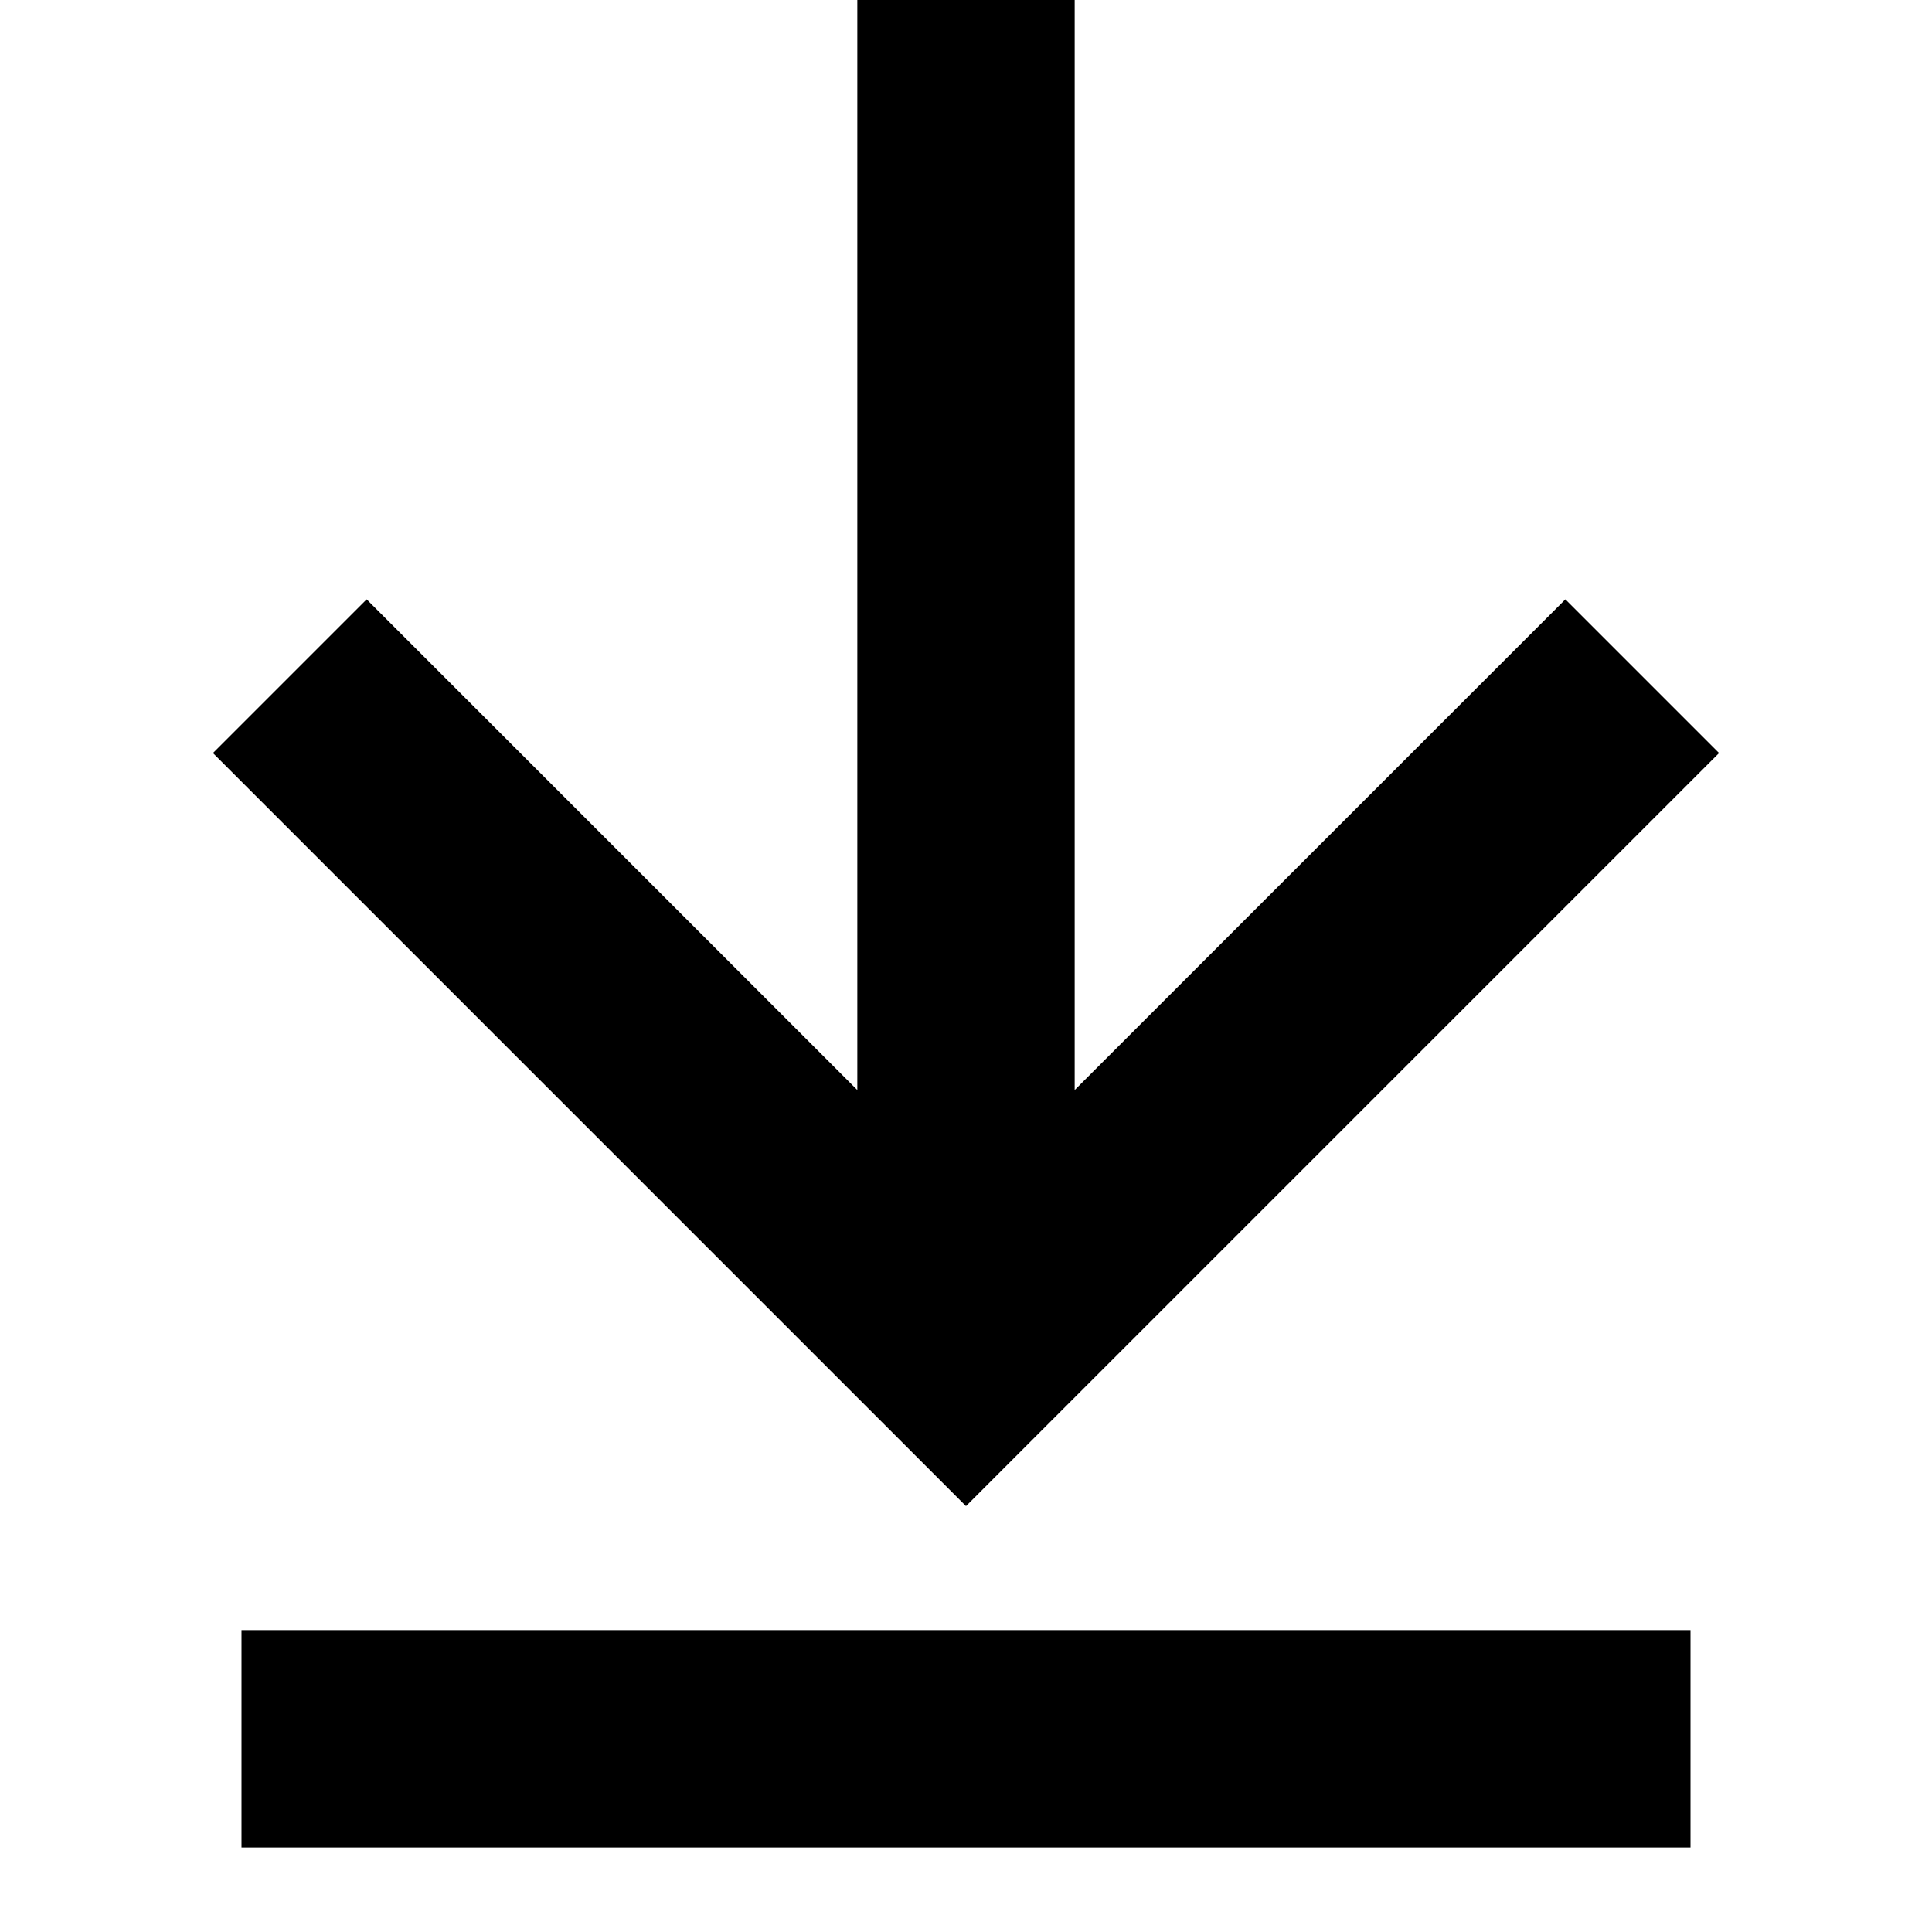
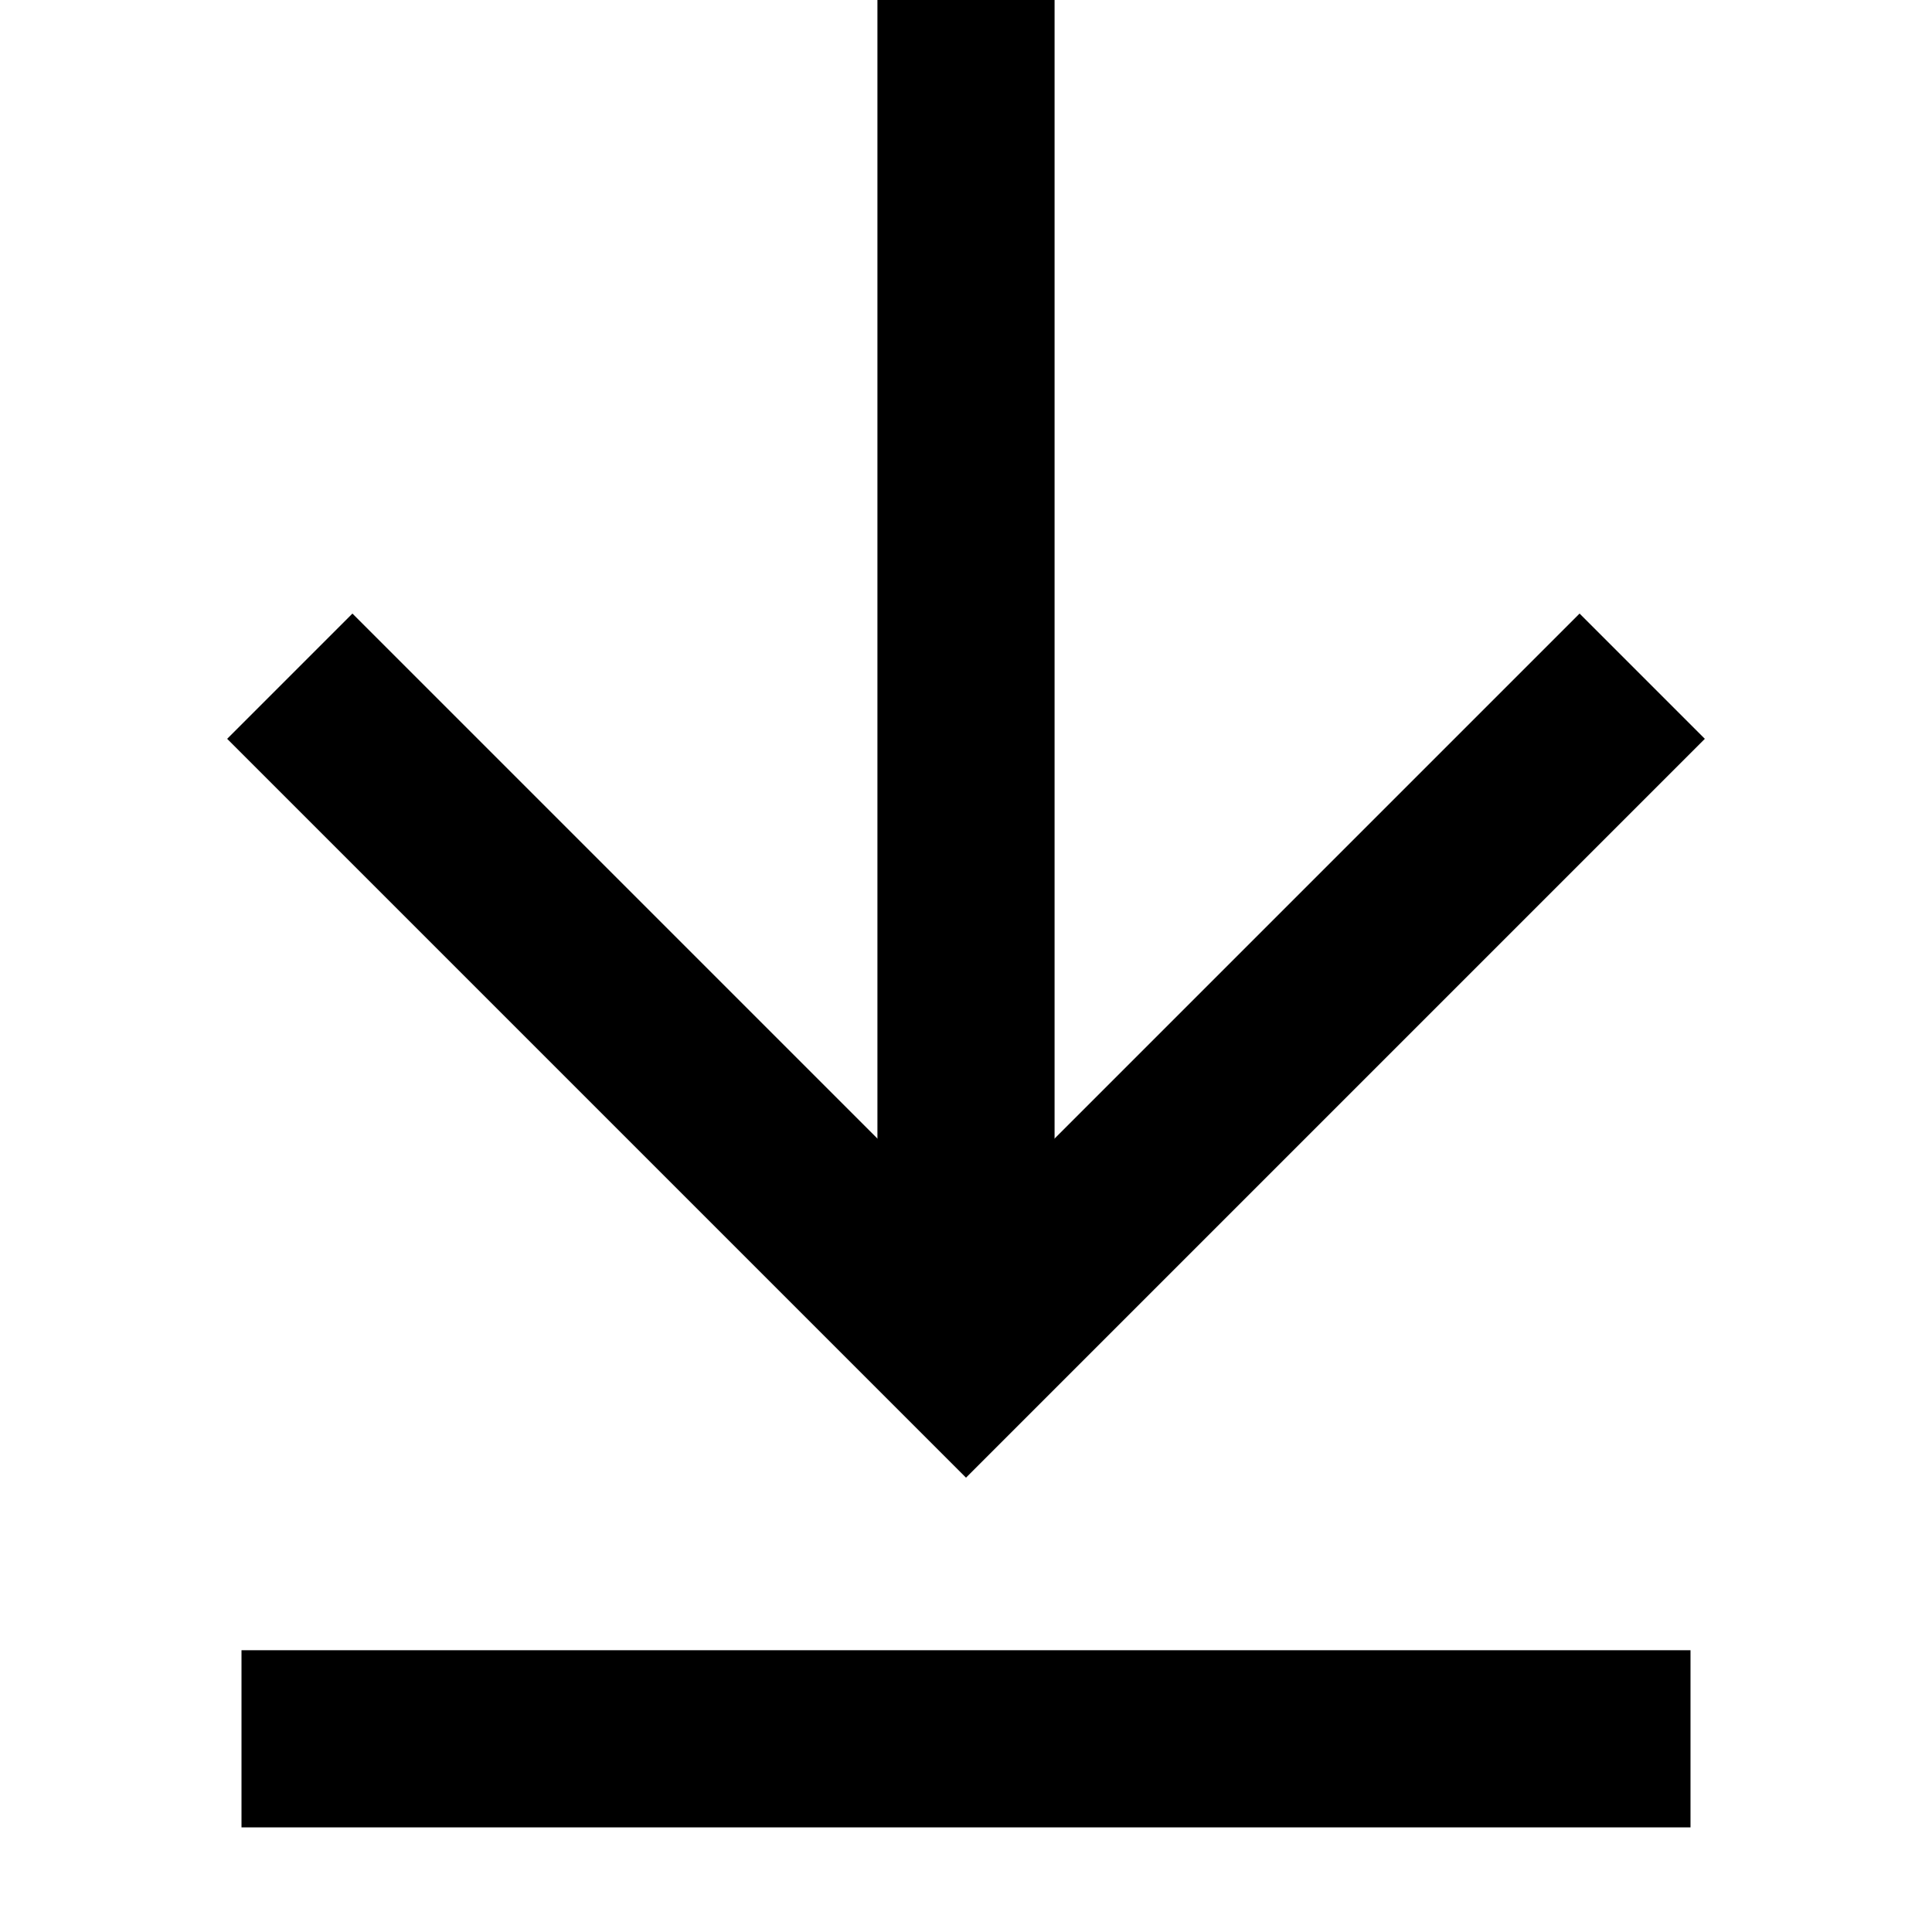
<svg xmlns="http://www.w3.org/2000/svg" id="_圖層_1" data-name="圖層 1" viewBox="0 0 160 160">
  <defs>
    <style>
      .cls-1 {
        fill: none;
        stroke: #000;
        stroke-miterlimit: 10;
-         stroke-width: 18px;
+         stroke-width: 14.67px;
      }
    </style>
  </defs>
  <polyline class="cls-1" points="136 56 80 112 24 56" />
  <line class="cls-1" x1="80" x2="80" y2="112" />
  <line class="cls-1" x1="20" y1="144" x2="140" y2="144" />
</svg>
